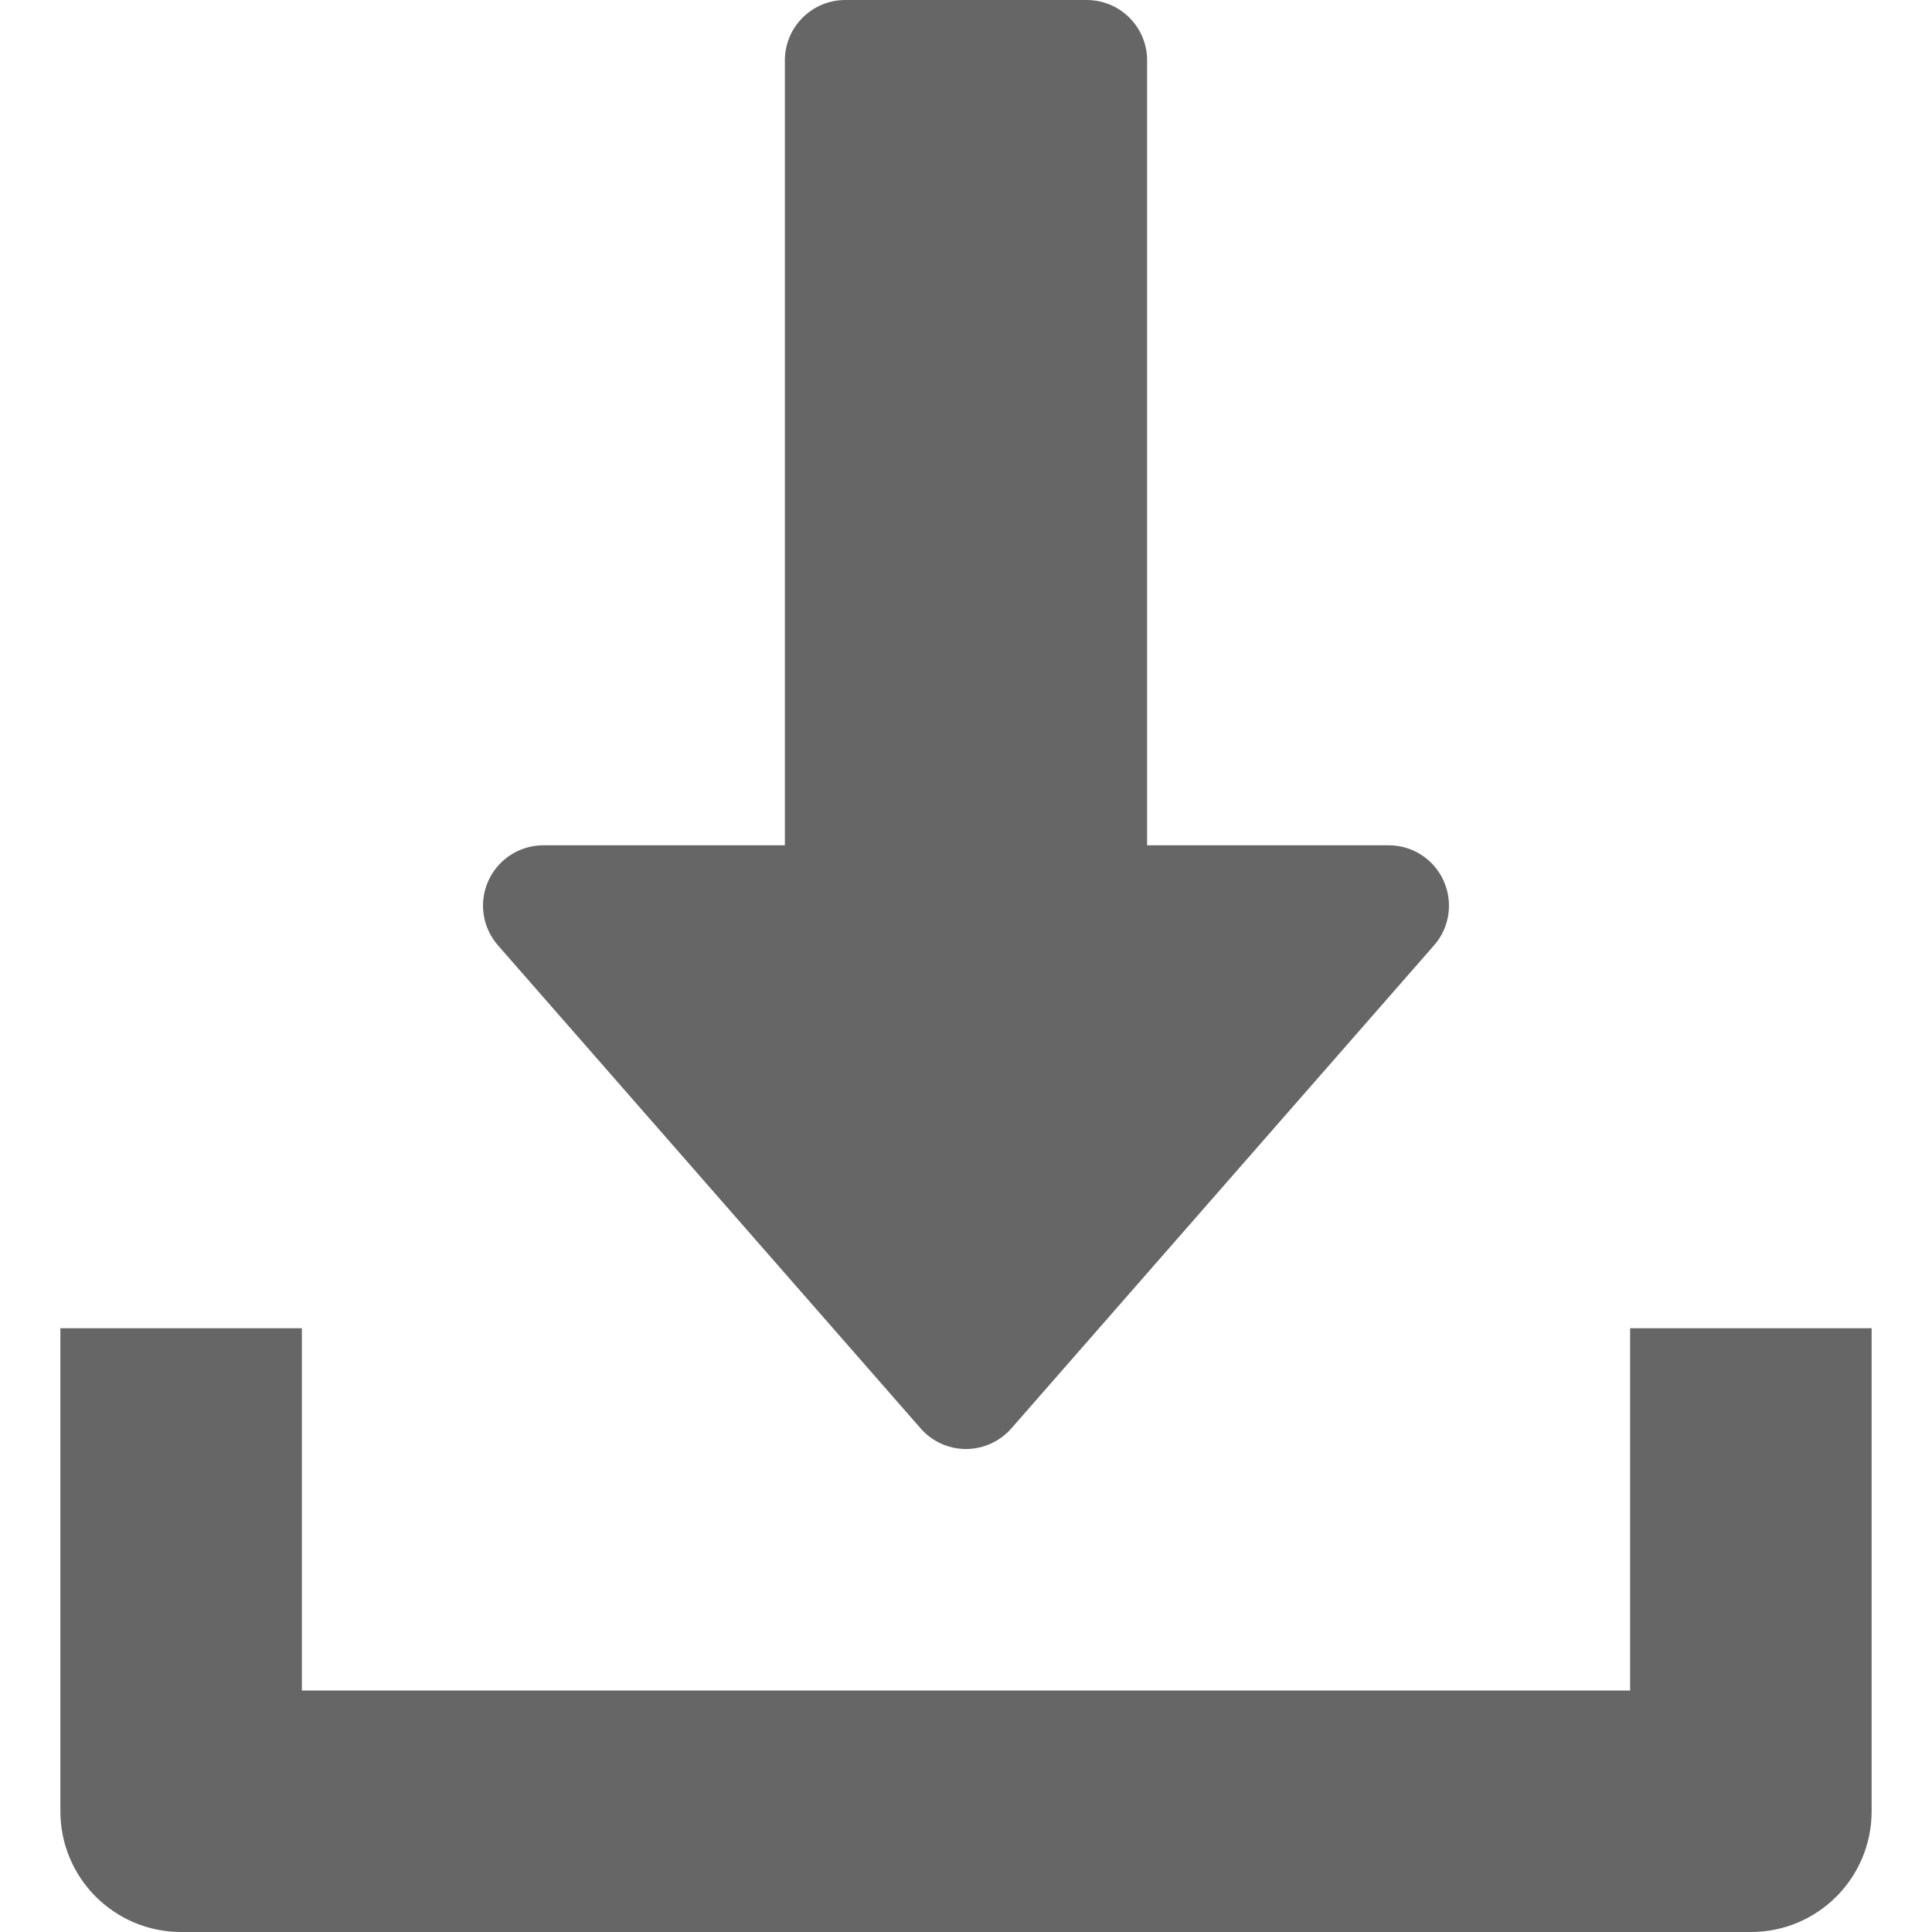
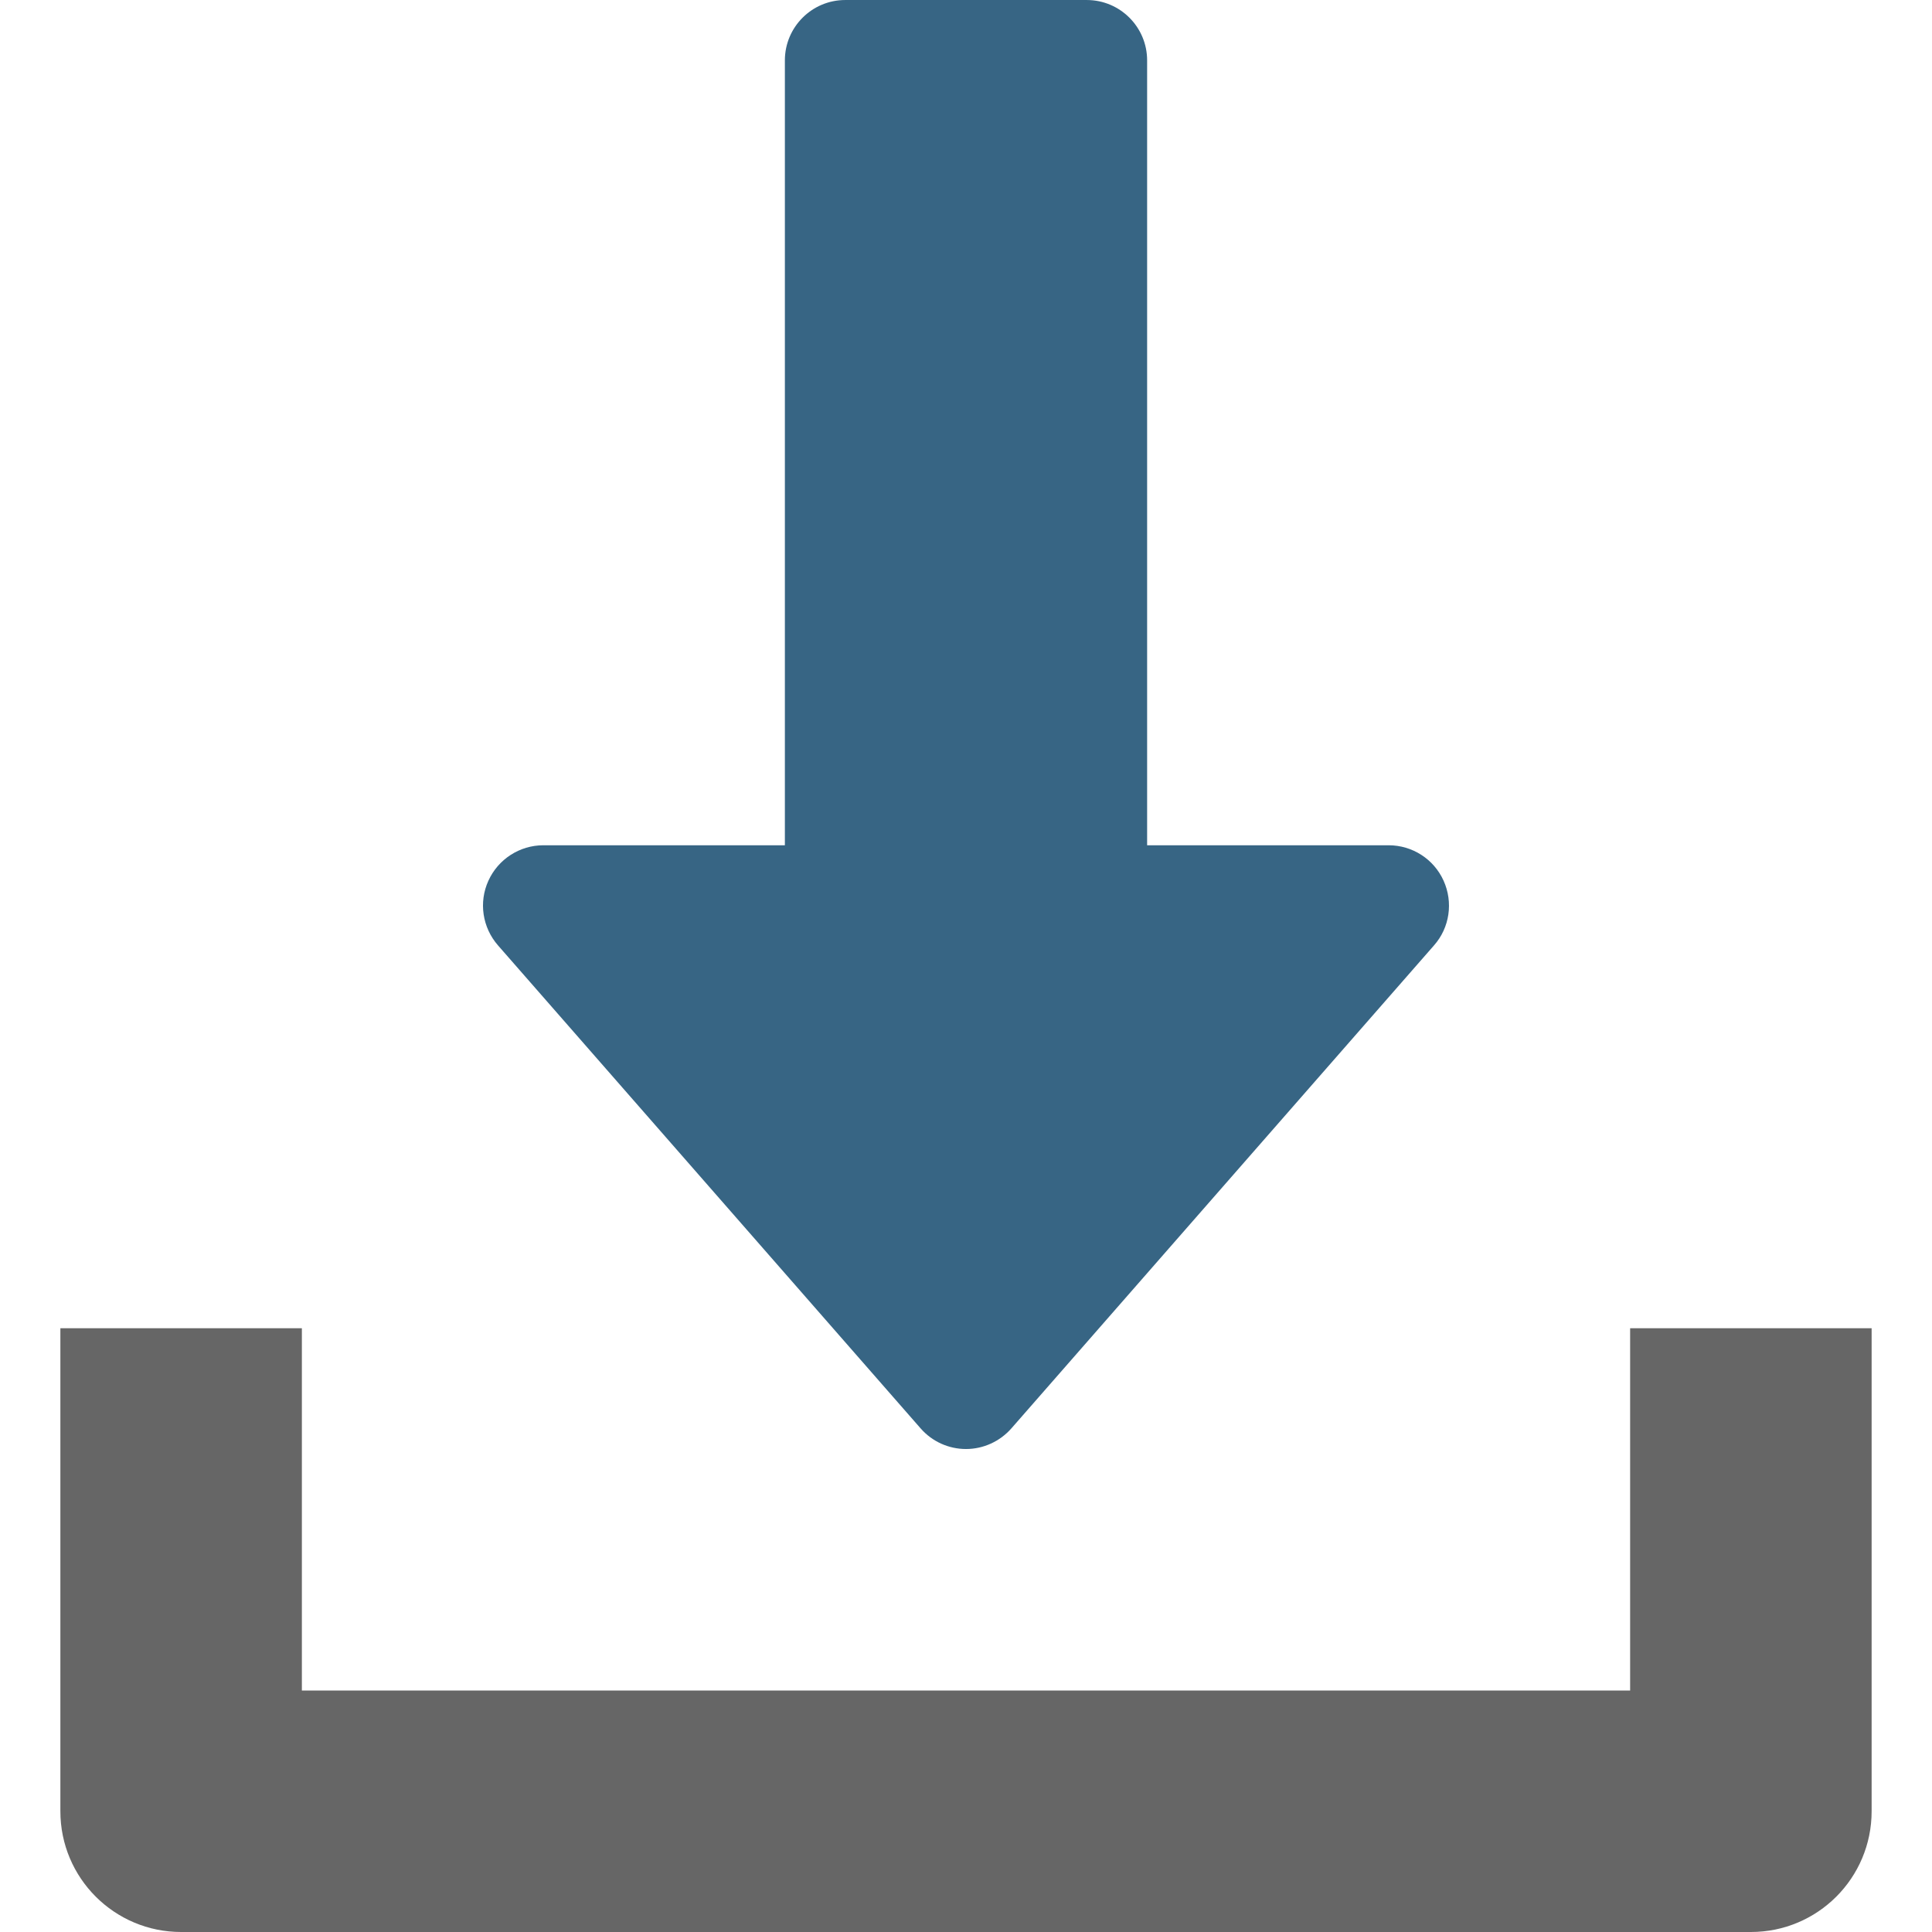
<svg xmlns="http://www.w3.org/2000/svg" enable-background="new 0 0 512 512" version="1.1" viewBox="0 0 512 512" xml:space="preserve">
-   <path d="m382.56 233.38c-2.592-5.728-8.288-9.376-14.56-9.376h-64v-208c0-8.832-7.168-16-16-16h-64c-8.832 0-16 7.168-16 16v208h-64c-6.272 0-11.968 3.68-14.56 9.376-2.624 5.728-1.6 12.416 2.528 17.152l112 128c3.04 3.488 7.424 5.472 12.032 5.472s8.992-2.016 12.032-5.472l112-128c4.16-4.704 5.12-11.424 2.528-17.152z" enable-background="new 0 0 512 512" fill="#666" />
+   <path d="m382.56 233.38c-2.592-5.728-8.288-9.376-14.56-9.376h-64v-208c0-8.832-7.168-16-16-16h-64c-8.832 0-16 7.168-16 16v208h-64c-6.272 0-11.968 3.68-14.56 9.376-2.624 5.728-1.6 12.416 2.528 17.152l112 128c3.04 3.488 7.424 5.472 12.032 5.472s8.992-2.016 12.032-5.472l112-128c4.16-4.704 5.12-11.424 2.528-17.152z" enable-background="new 0 0 512 512" fill="#376584" />
  <path d="M432,352v96H80v-96H16v128c0,17.696,14.336,32,32,32h416c17.696,0,32-14.304,32-32V352H432z" enable-background="new 0 0 512 512" fill="#666" />
</svg>
